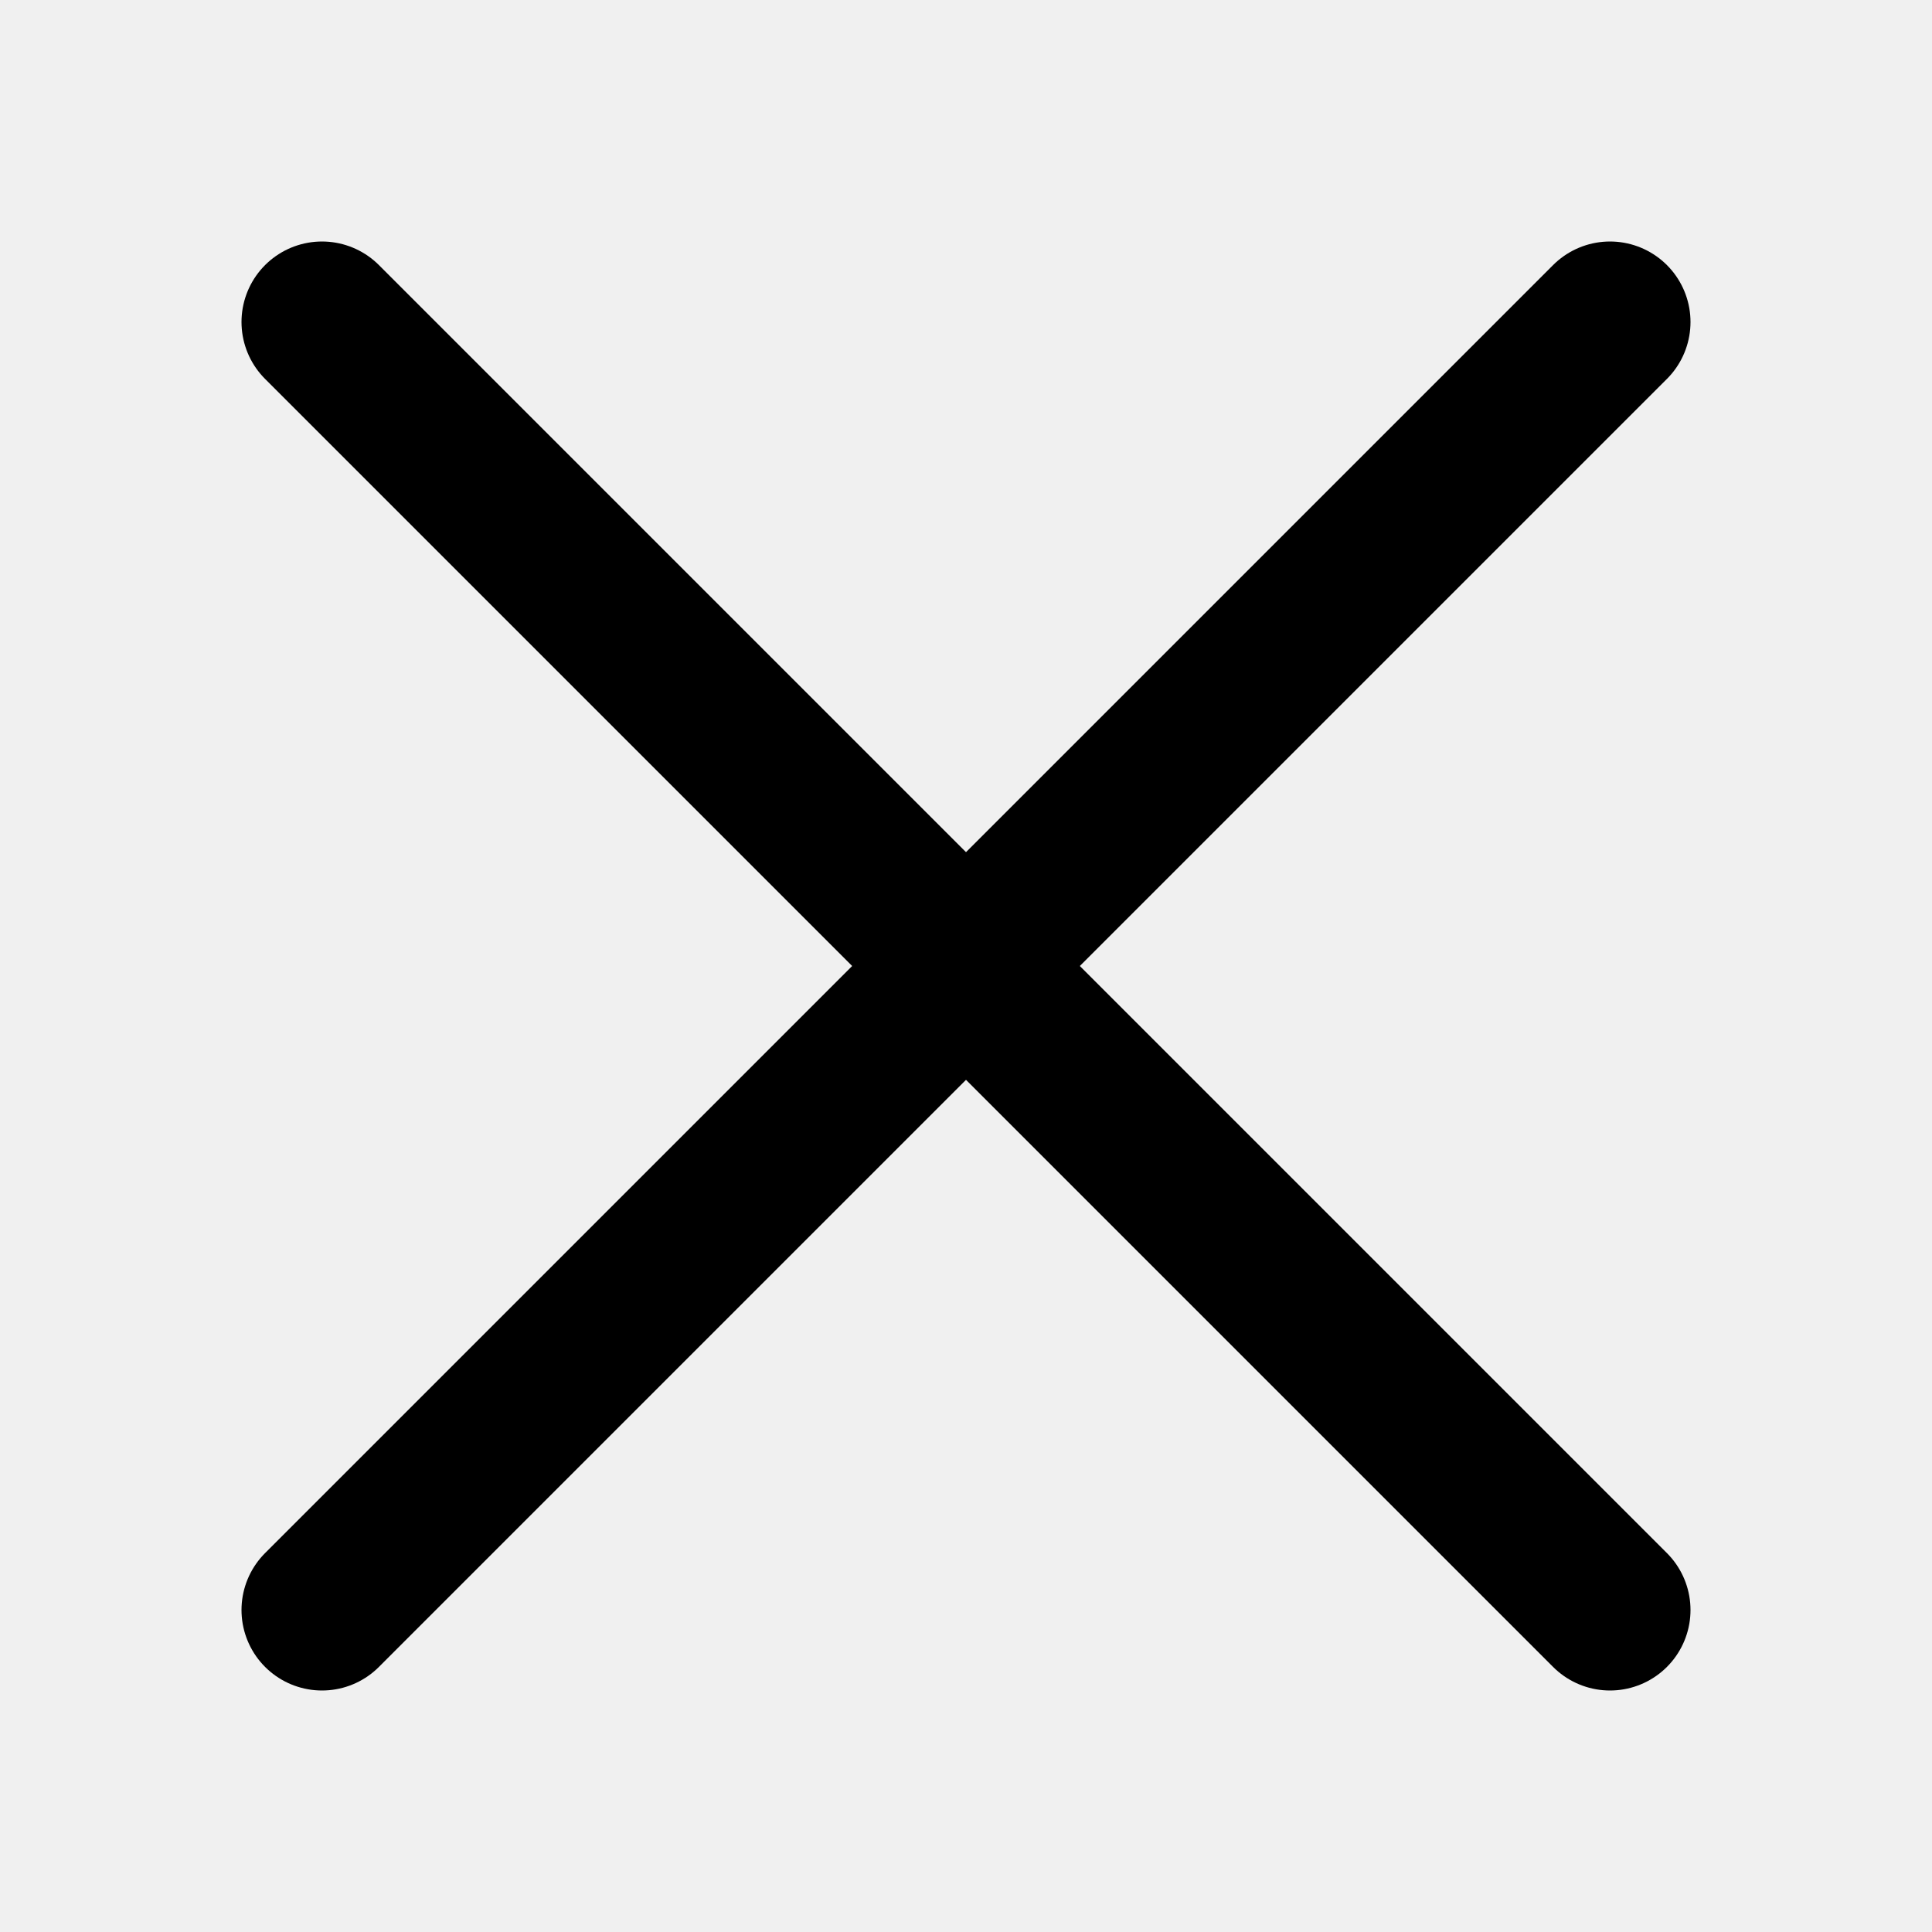
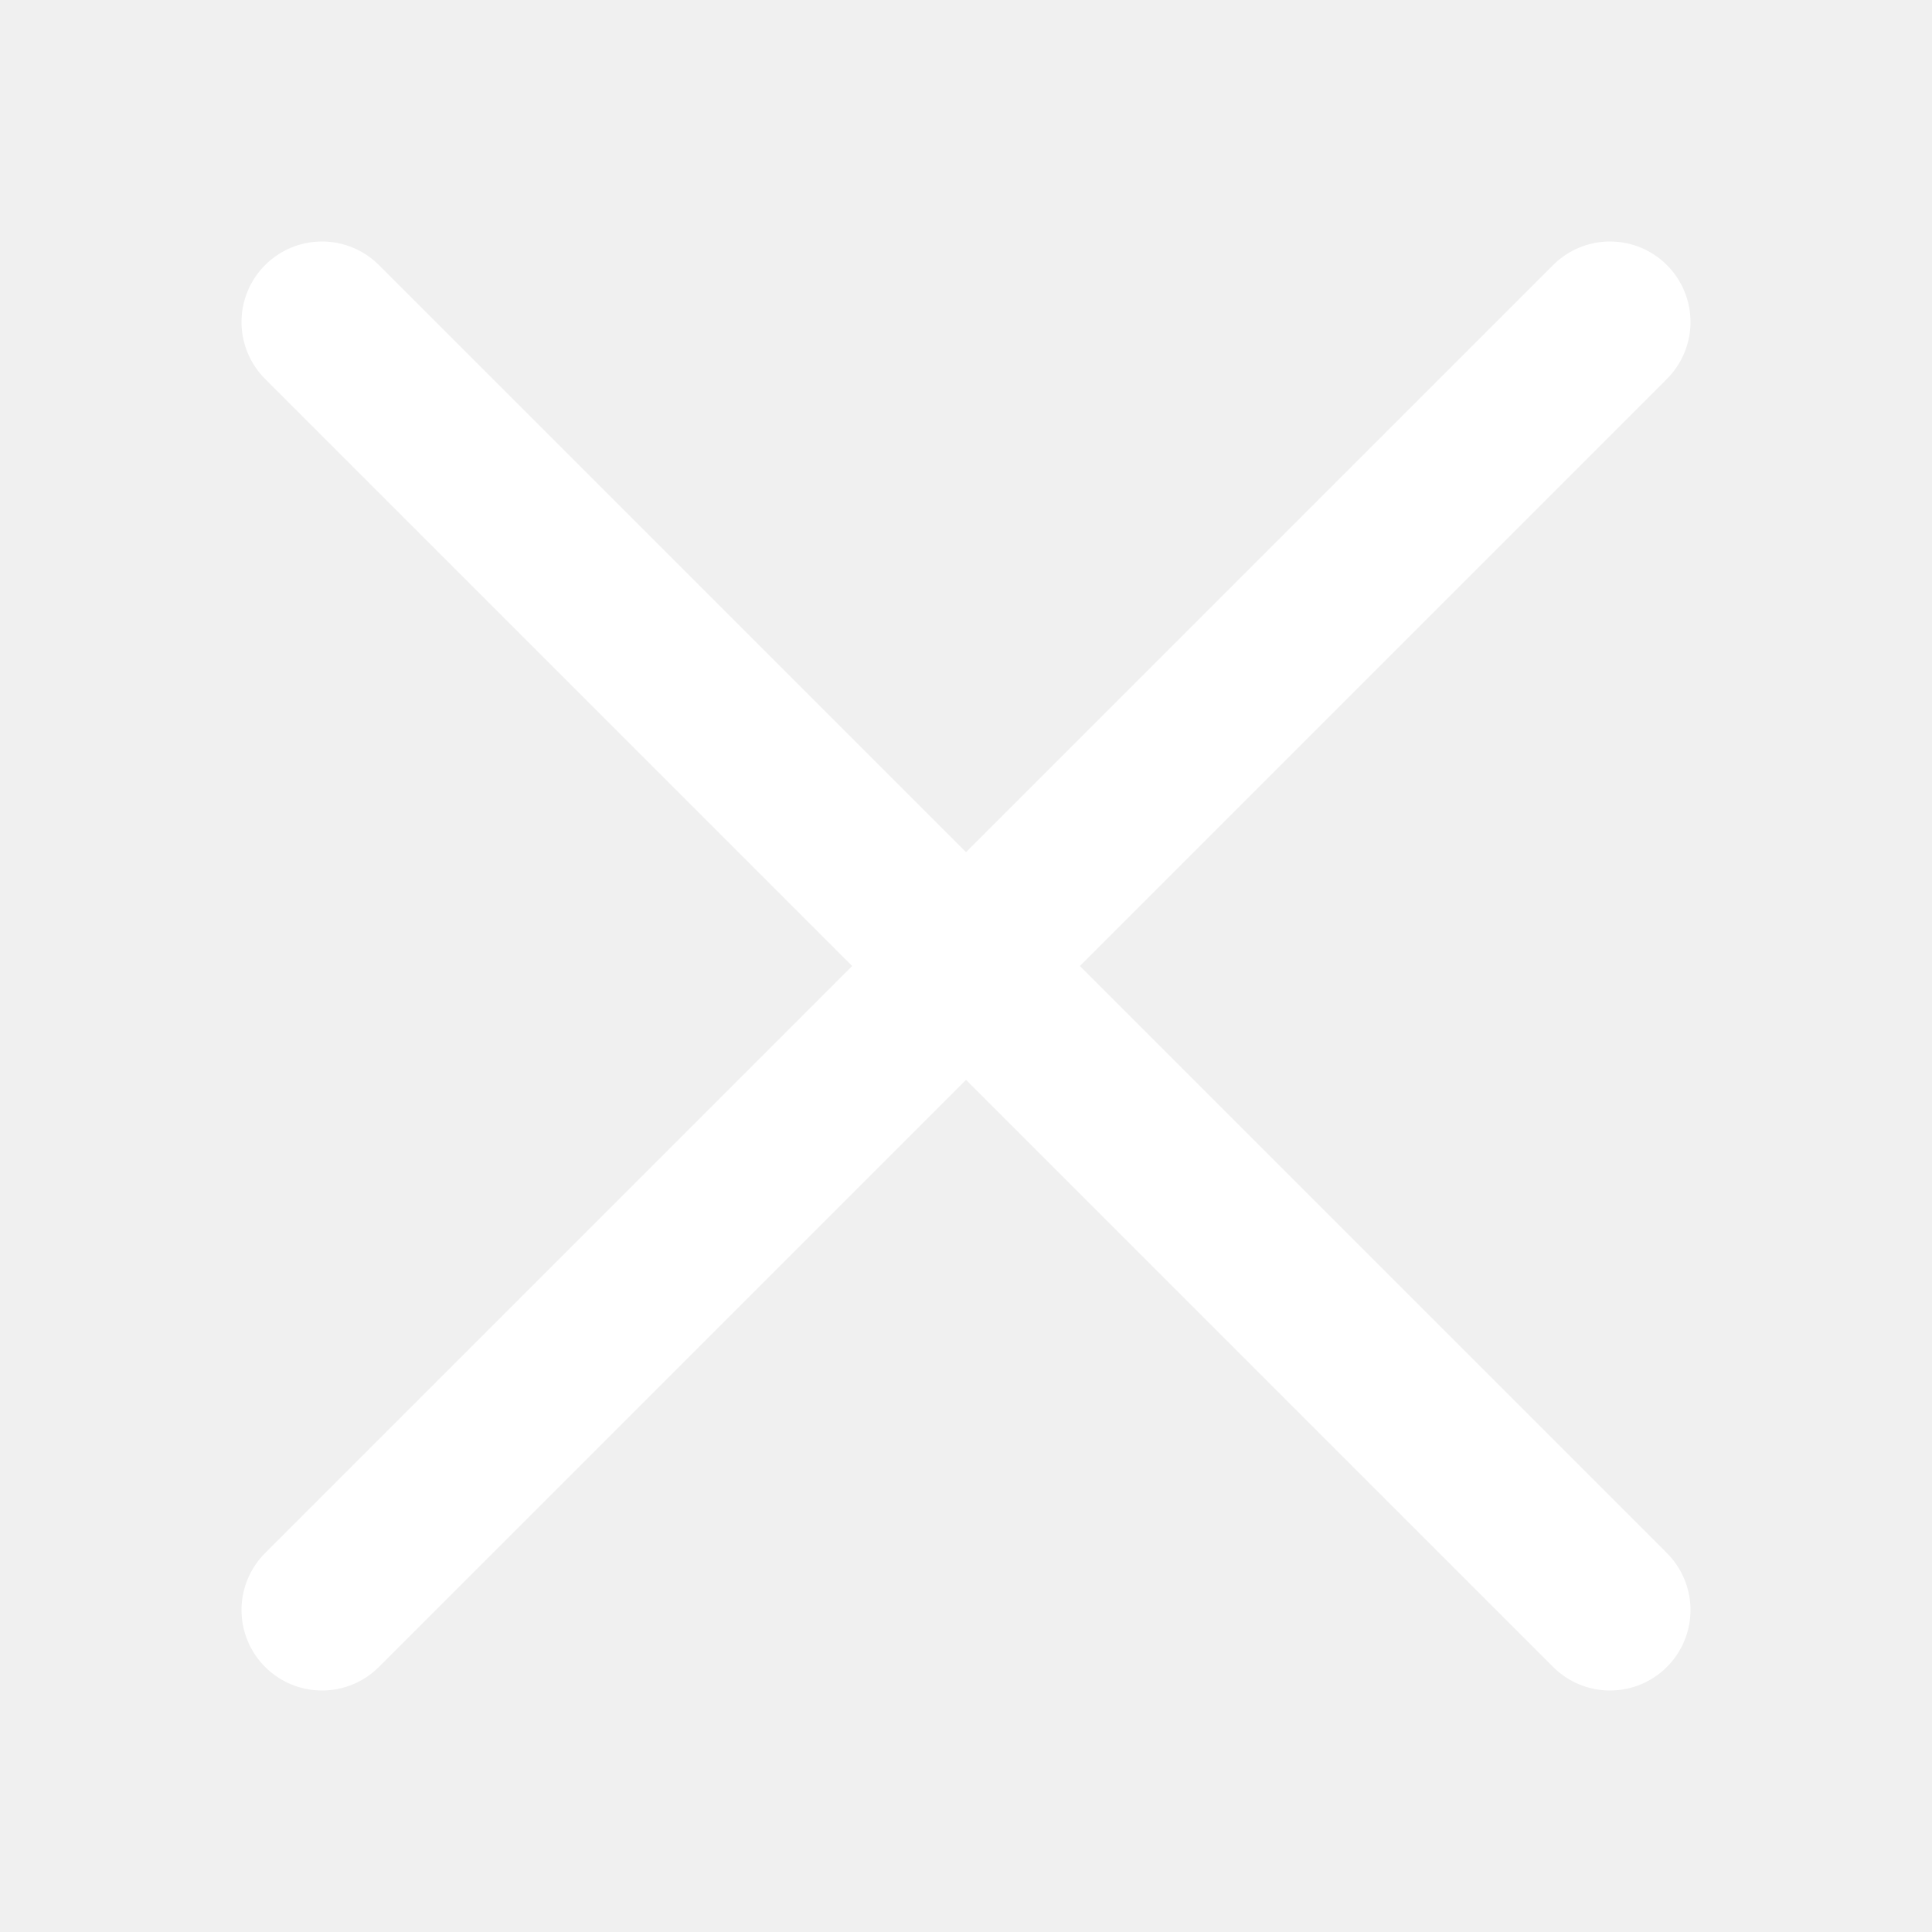
- <svg xmlns="http://www.w3.org/2000/svg" viewBox="0 0 24 24" fill="none" stroke="currentColor" stroke-width="2" stroke-linecap="round" stroke-linejoin="round">
+ <svg xmlns="http://www.w3.org/2000/svg" viewBox="0 0 24 24" fill="none" stroke="white" stroke-width="2" stroke-linecap="round" stroke-linejoin="round">
  <line x1="4" y1="4" x2="20" y2="20" />
  <line x1="4" y1="20" x2="20" y2="4" />
</svg>
